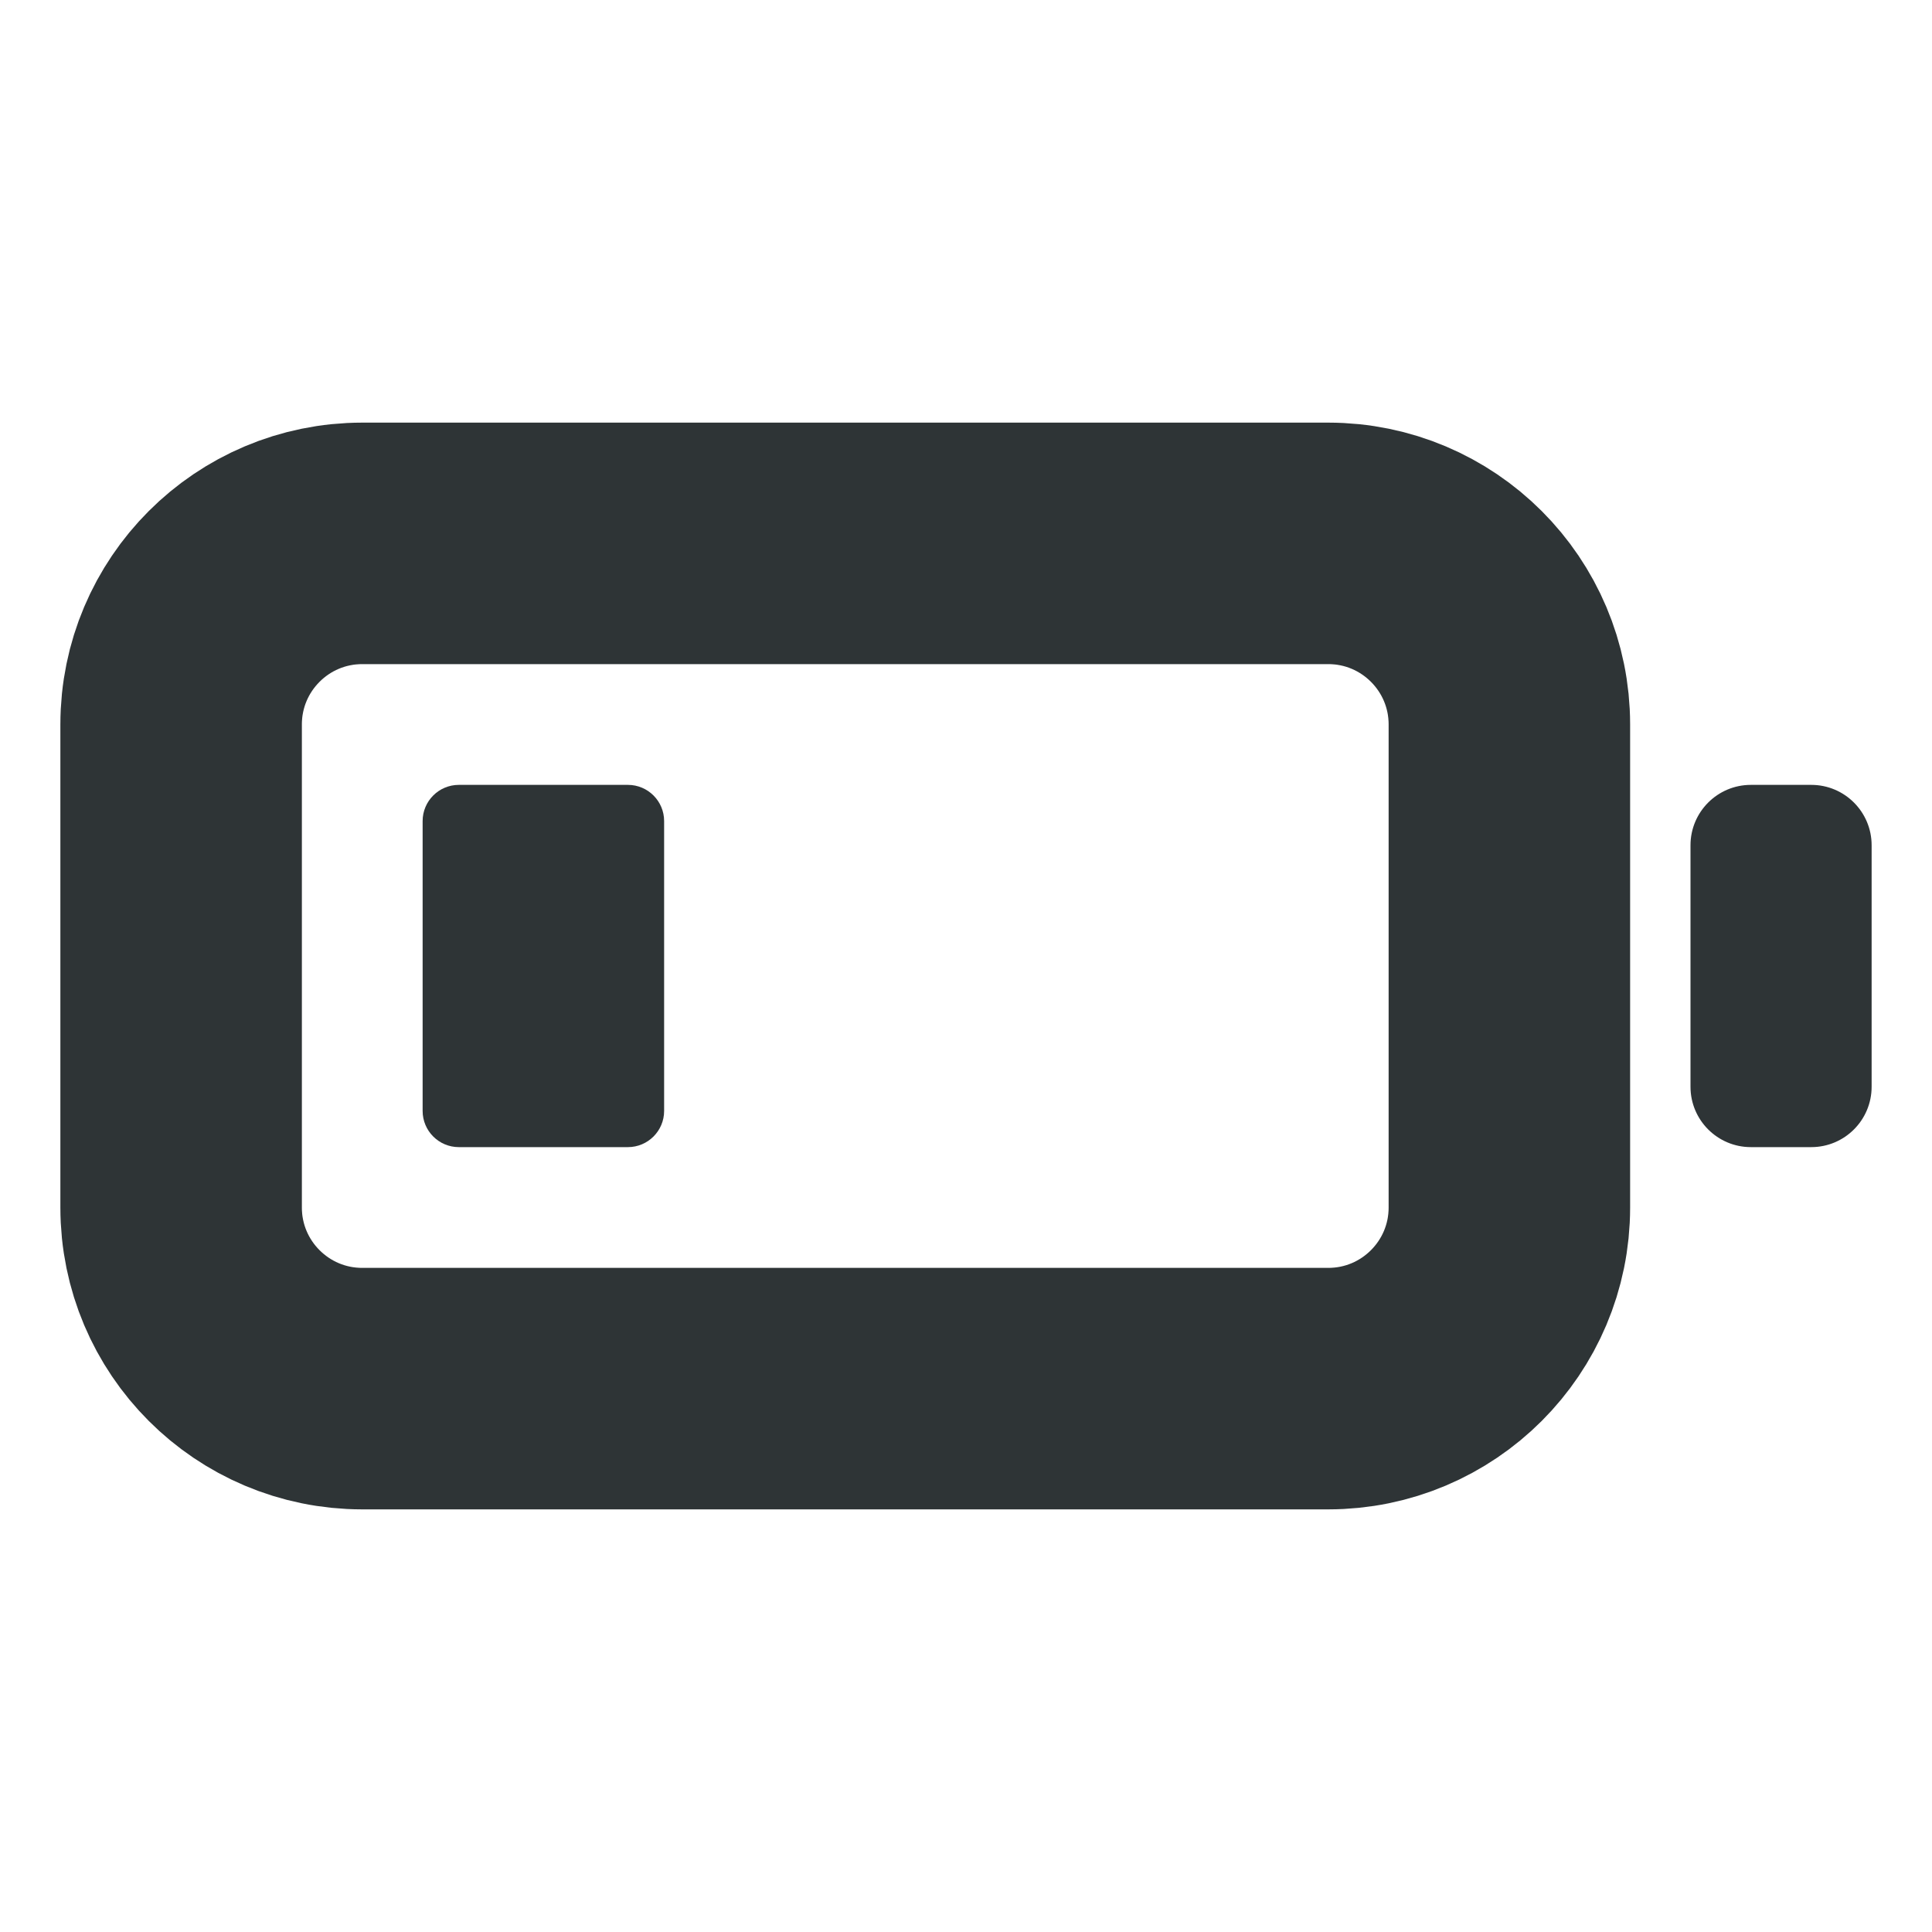
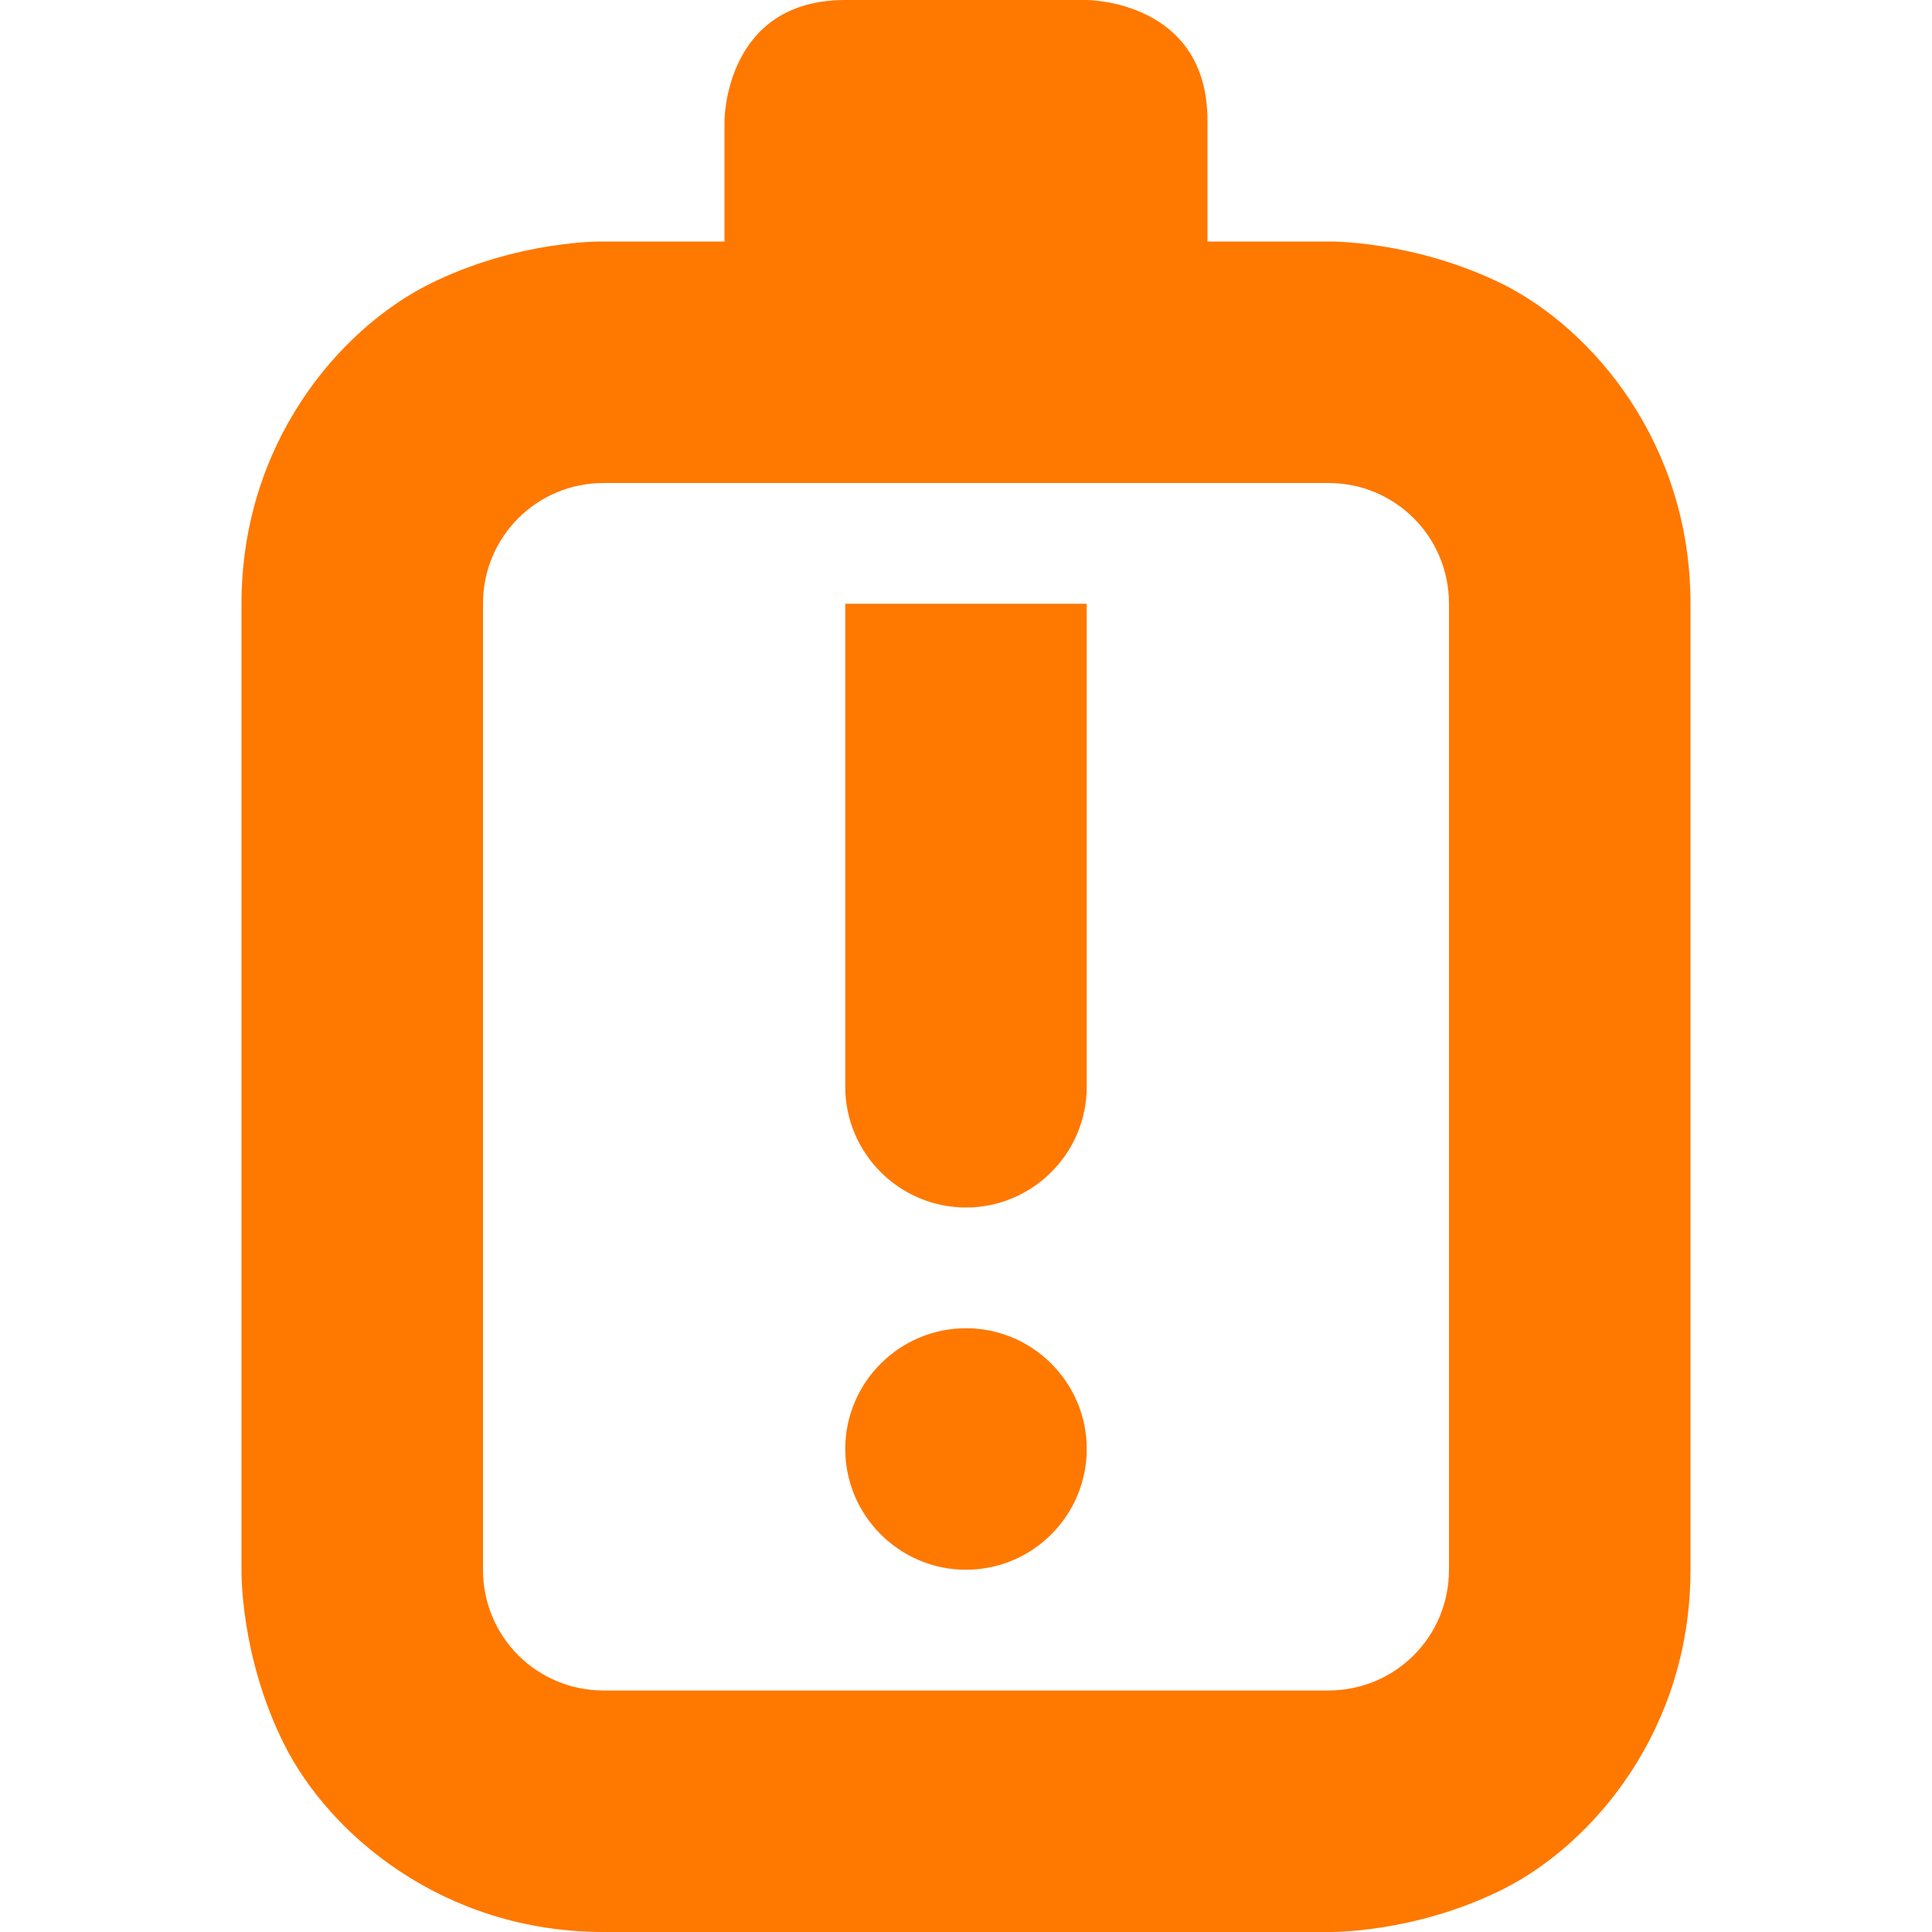
- <svg xmlns="http://www.w3.org/2000/svg" width="16" height="16" viewBox="0 0 16 16">
-   <rect fill="none" stroke="#2e3436" stroke-width="2" x="1.5" y="4.5" width="11" height="7" rx="1.5" />
-   <rect fill="#2e3436" x="14" y="6.5" width="1.5" height="3" rx="0.5" />
-   <rect fill="#2e3436" x="3.5" y="6.5" width="2" height="3" rx="0.3" />
+ <svg xmlns="http://www.w3.org/2000/svg" width="16px" height="16px" viewBox="0 0 16 16">
+   <g fill="#ff7800">
+     <path d="M9 12c0 .551-.449 1-1 1s-1-.449-1-1 .449-1 1-1 1 .449 1 1m0 0" />
+     <path d="M7 0C6 0 6 1 6 1v1H5s-.707-.016-1.449.355C2.812 2.727 2 3.668 2 5v8s-.016.711.355 1.449S3.668 16 5 16h6s.707.016 1.449-.355C13.188 15.273 14 14.332 14 13V5c0-1.332-.812-2.273-1.551-2.645C11.707 1.988 11 2 11 2h-1V1c0-1-1-1-1-1zm4 4c.555 0 1 .445 1 1v8c0 .555-.445 1-1 1H5c-.555 0-1-.445-1-1V5c0-.555.445-1 1-1zm0 0" />
+     <path d="M7 5v4c0 .551.449 1 1 1s1-.449 1-1V5zm0 0" />
+   </g>
</svg>
